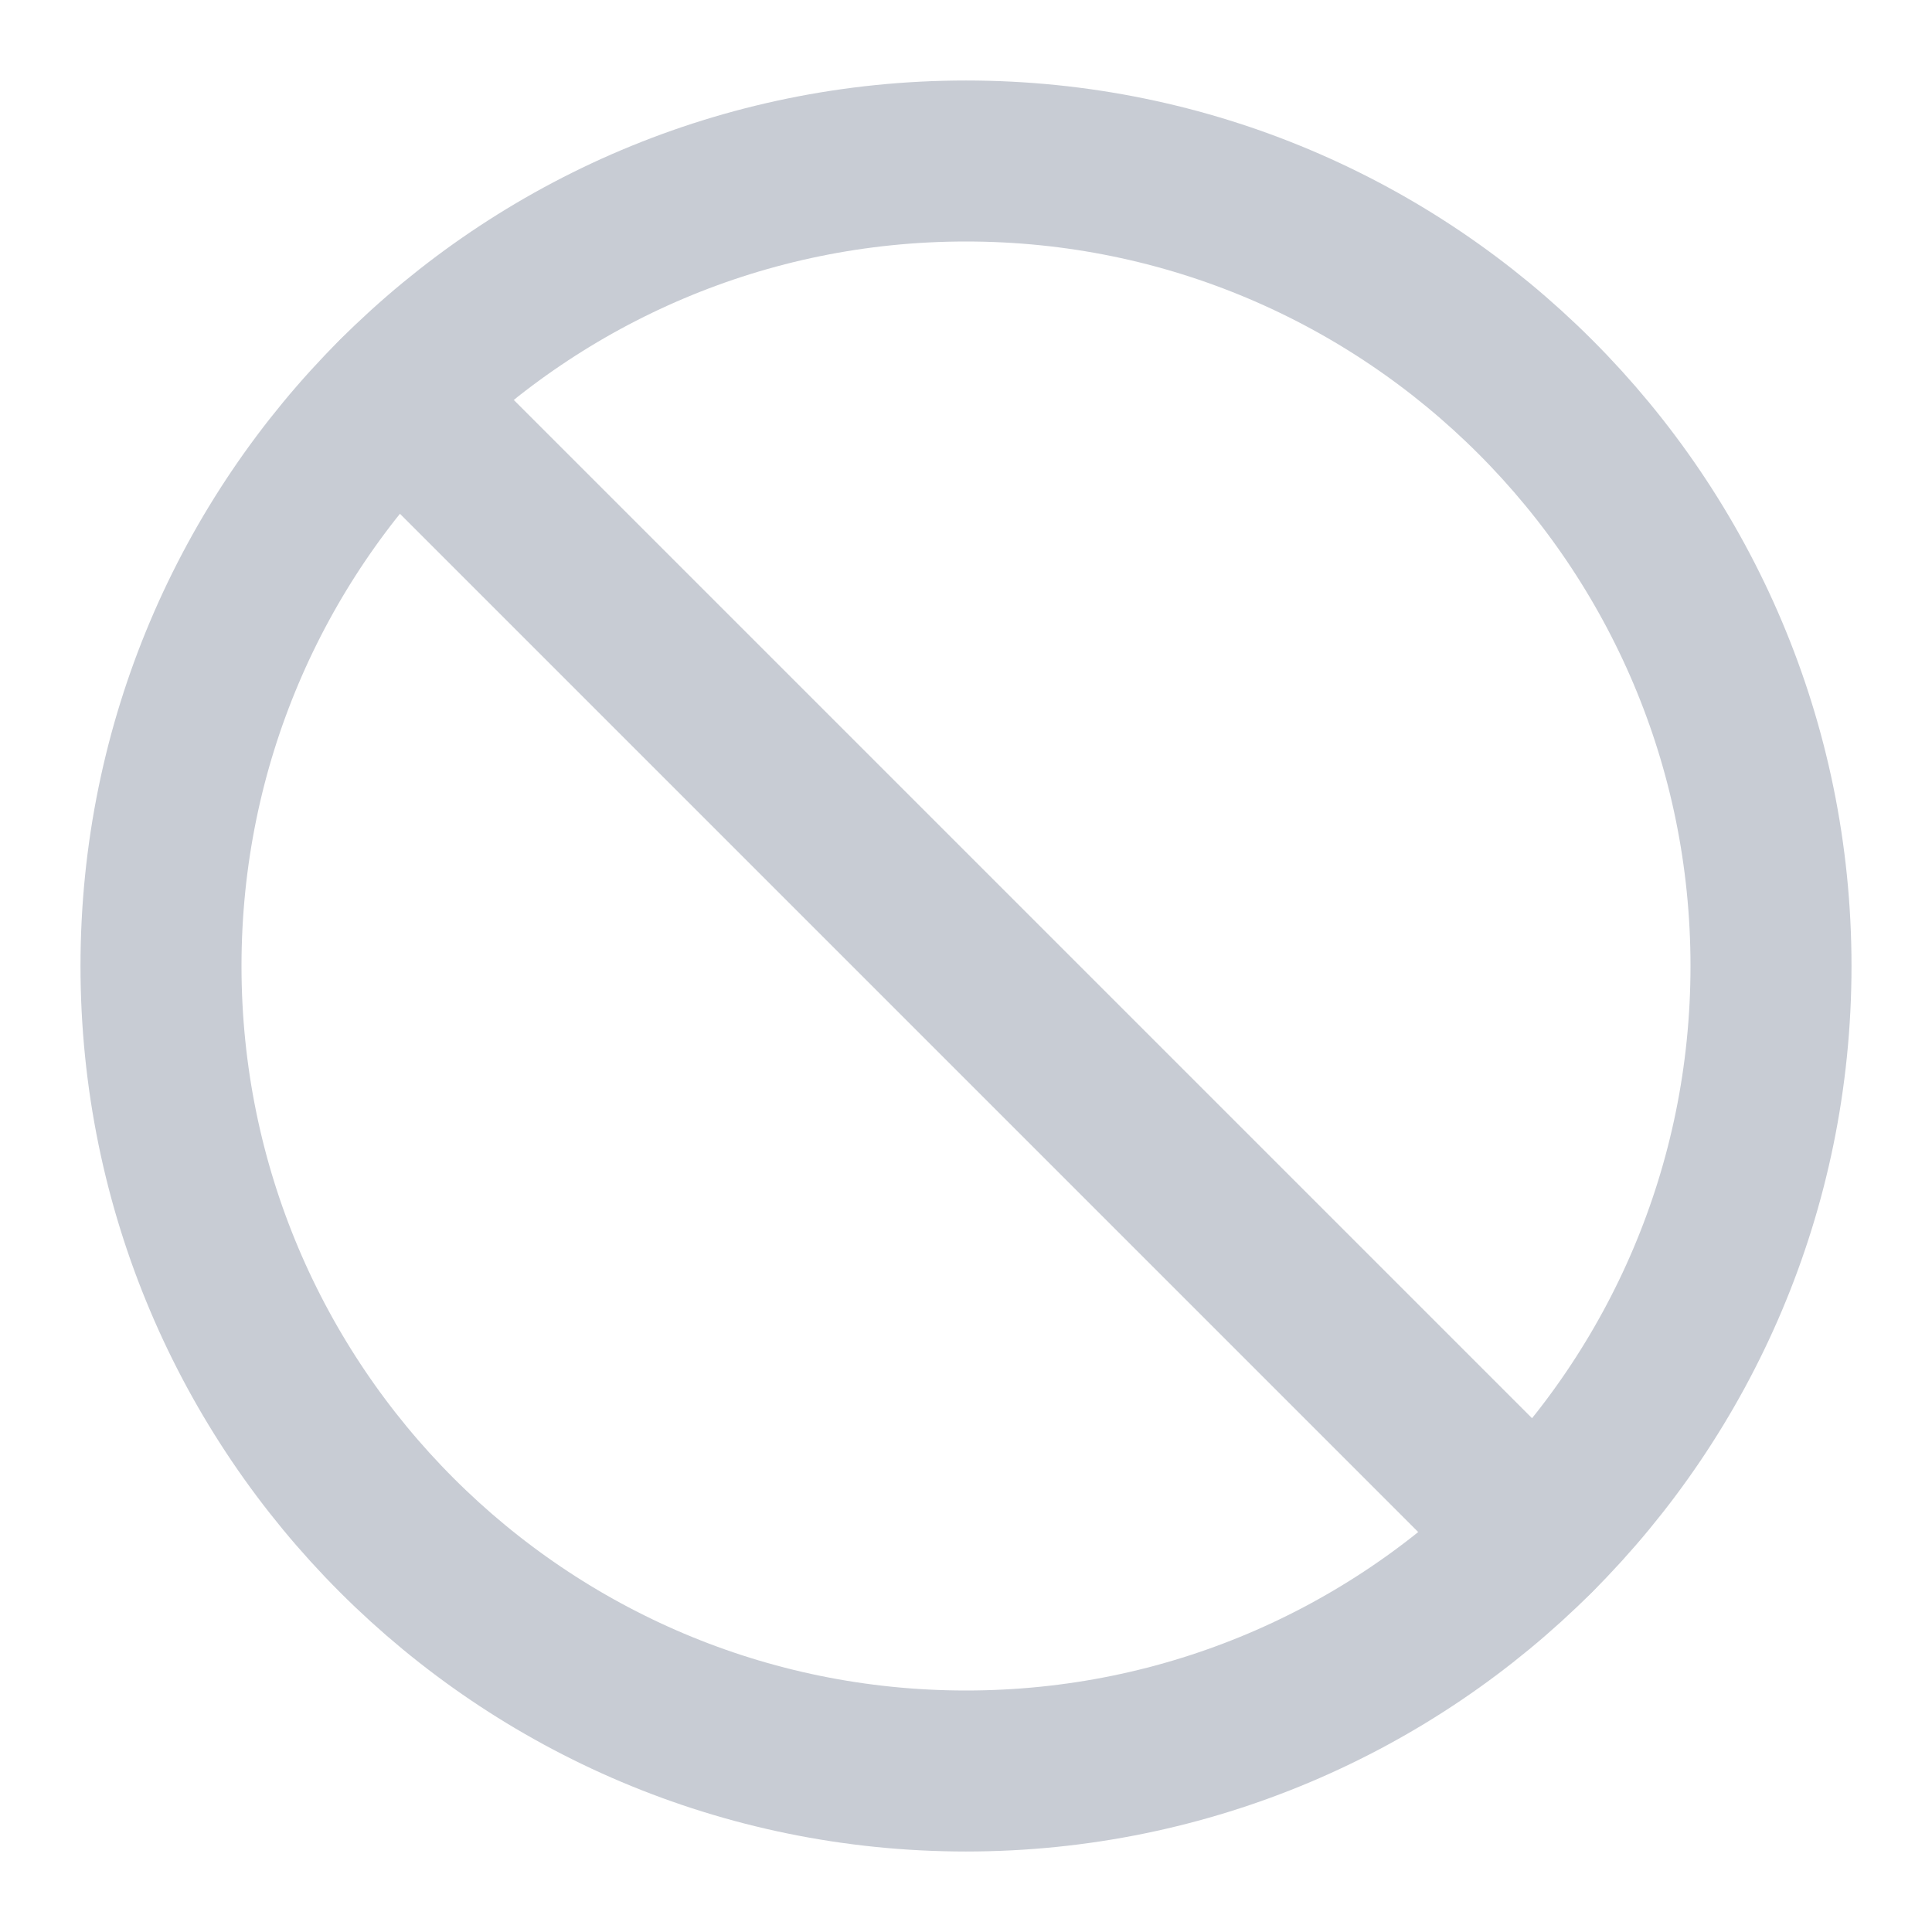
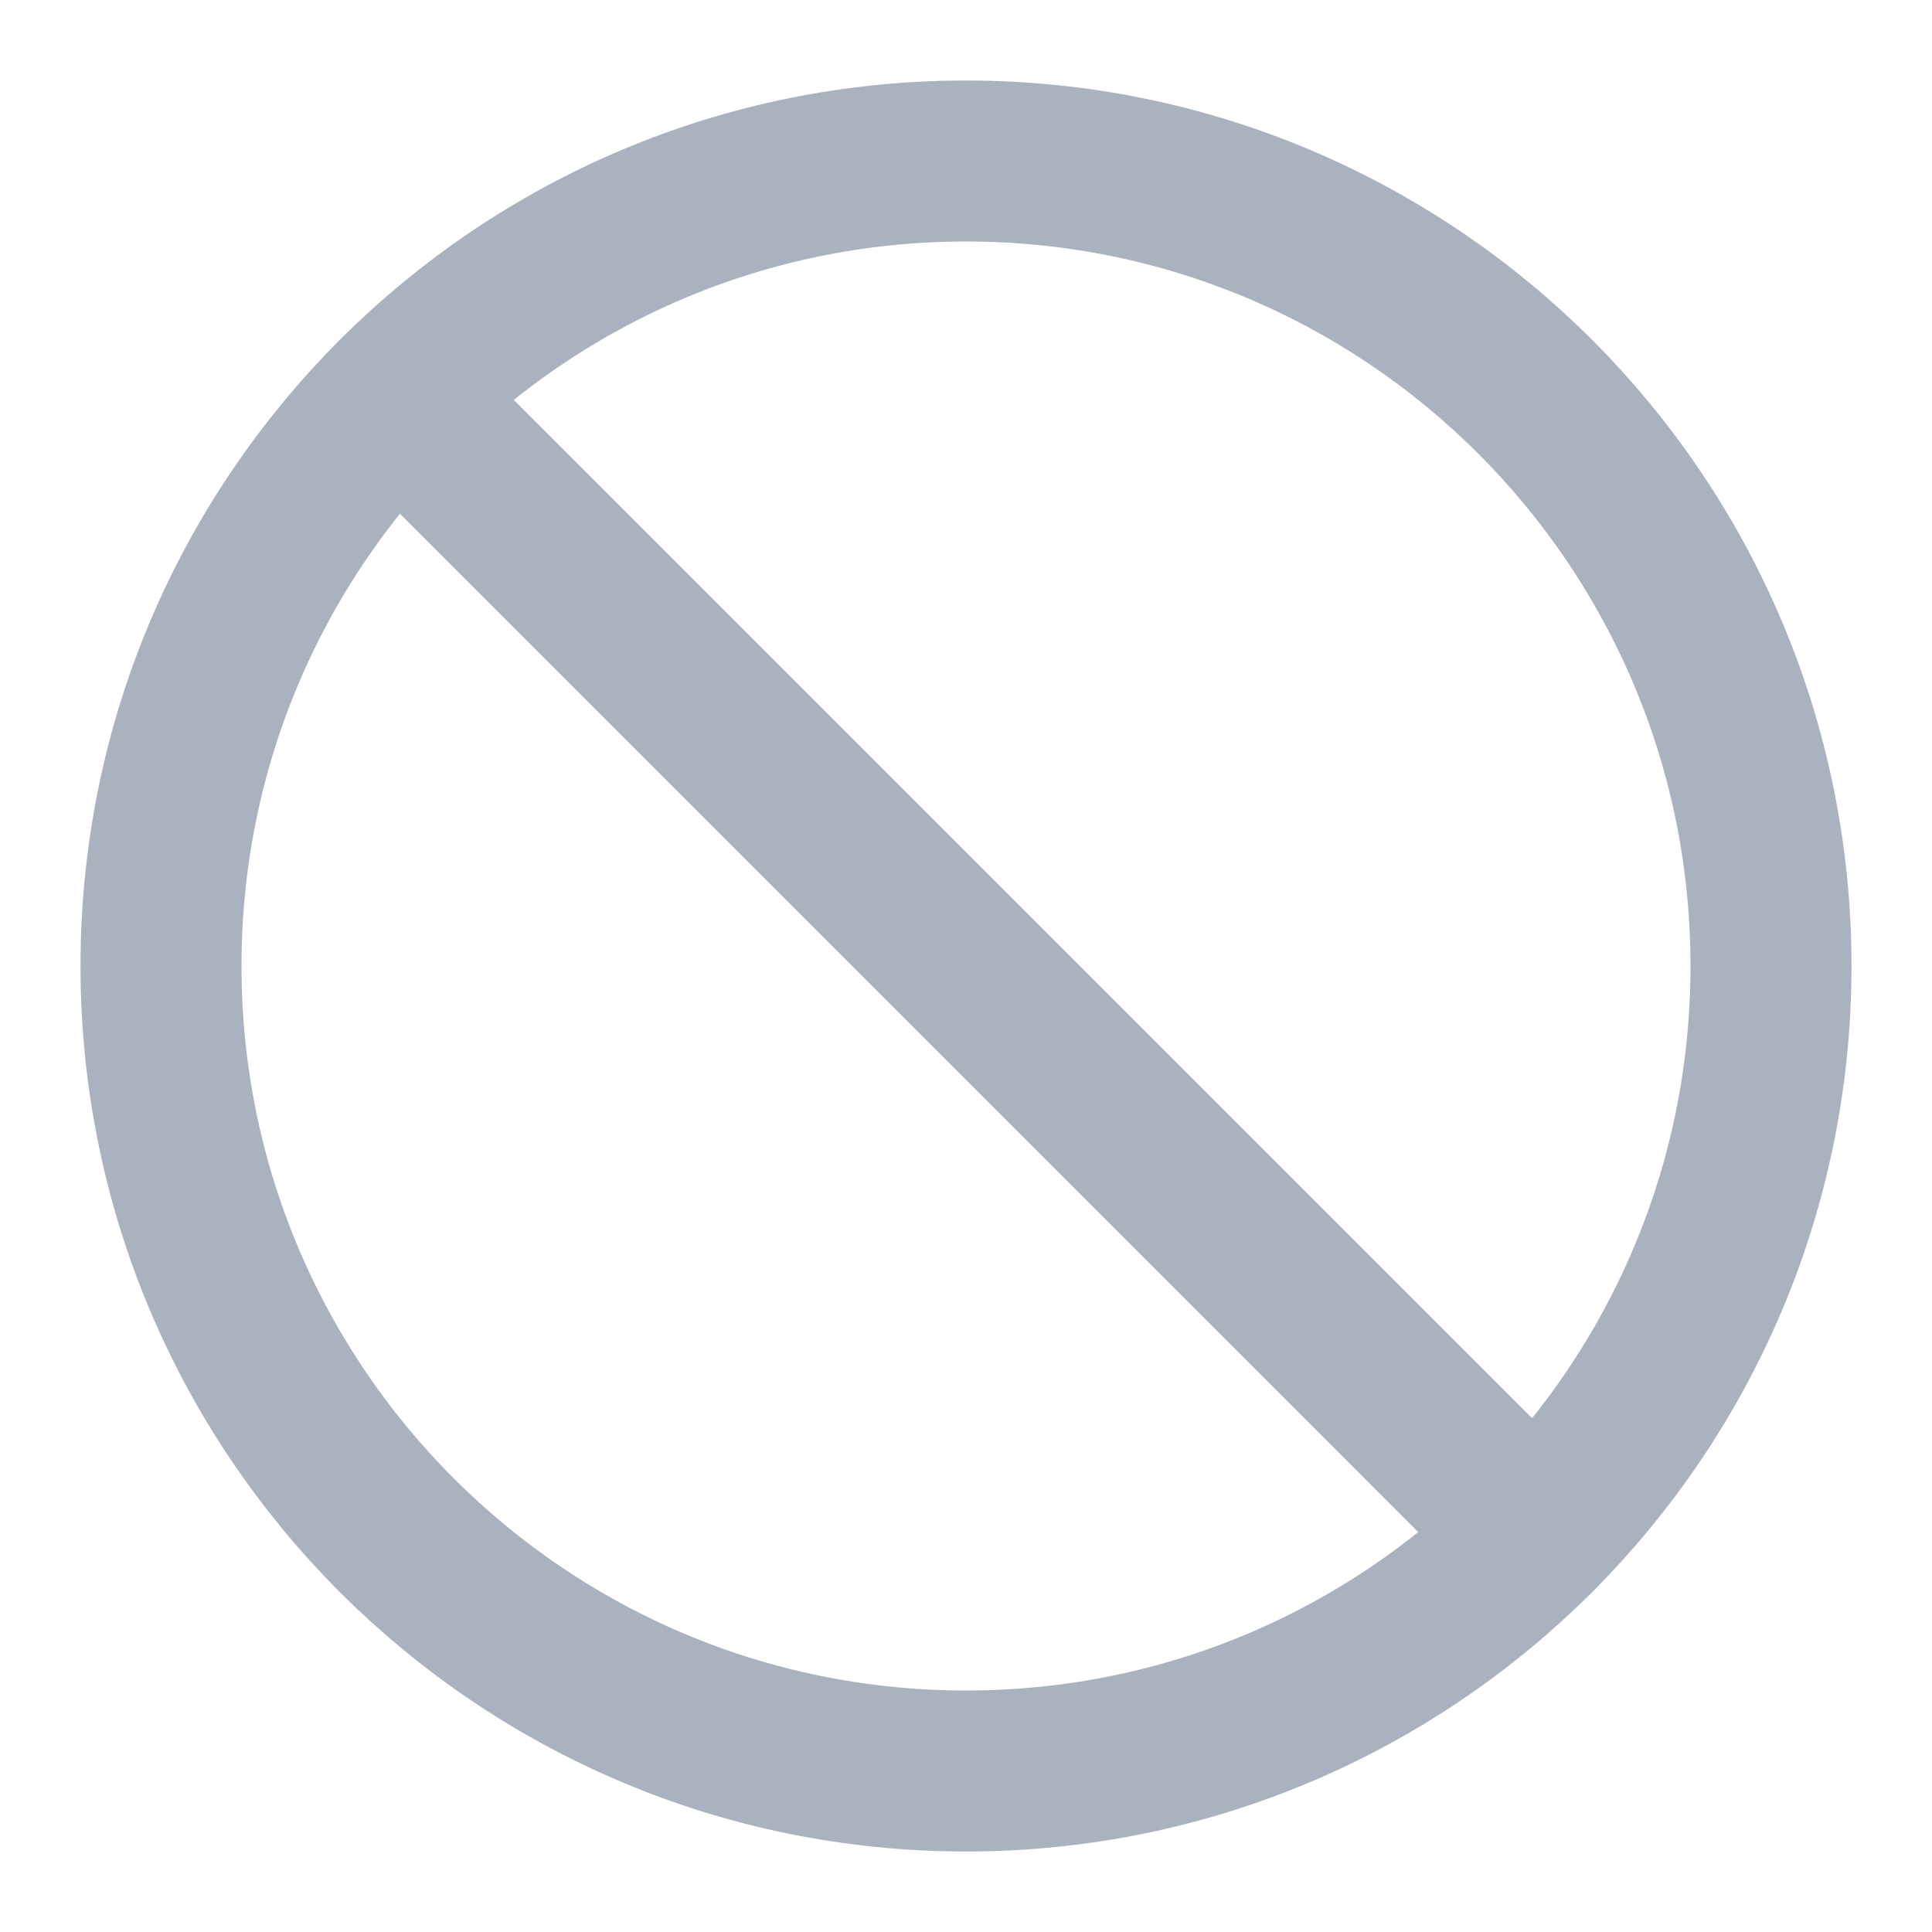
- <svg xmlns="http://www.w3.org/2000/svg" width="32" height="32" viewBox="0 0 24 24" fill="none" stroke="#c8ccd4" stroke-width="2" stroke-linecap="round" stroke-linejoin="round" class="feather feather-slash">
+ <svg xmlns="http://www.w3.org/2000/svg" width="32" height="32" viewBox="0 0 24 24" fill="none" stroke="#abb2bf" stroke-width="2" stroke-linecap="round" stroke-linejoin="round" class="feather feather-slash">
  <circle cx="12" cy="12" r="10" />
  <line x1="4.93" y1="4.93" x2="19.07" y2="19.07" />
</svg>
